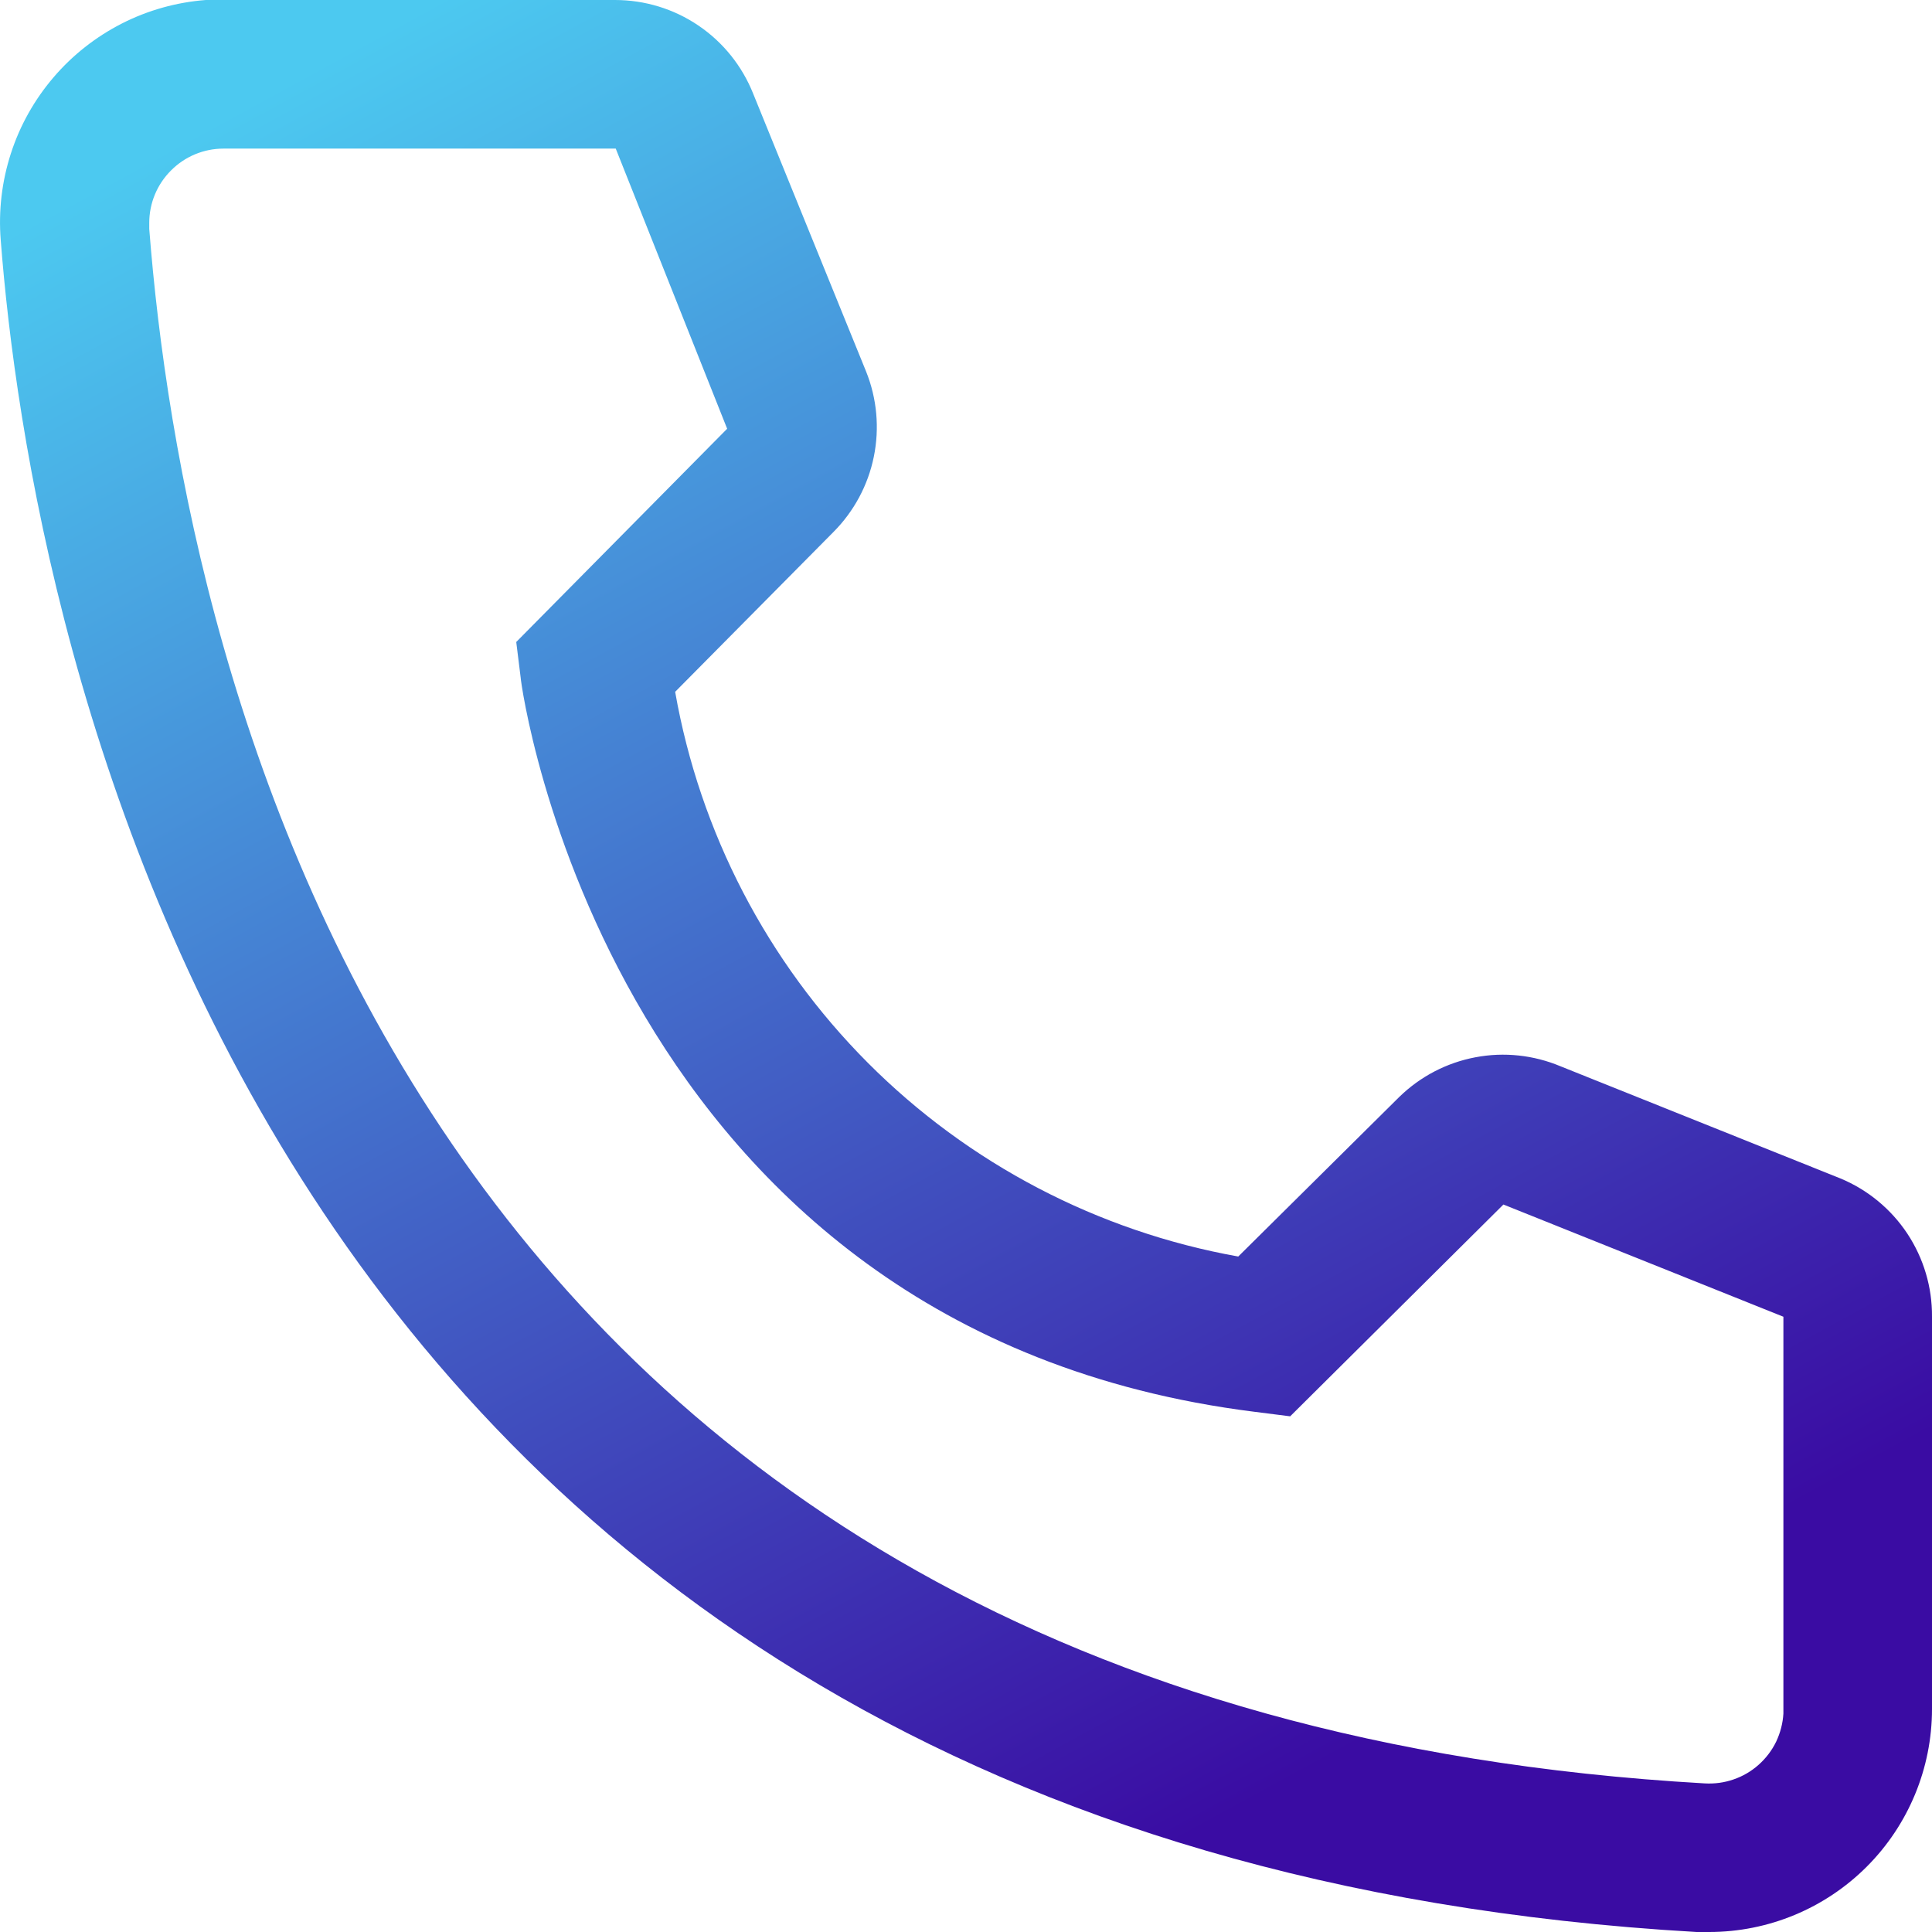
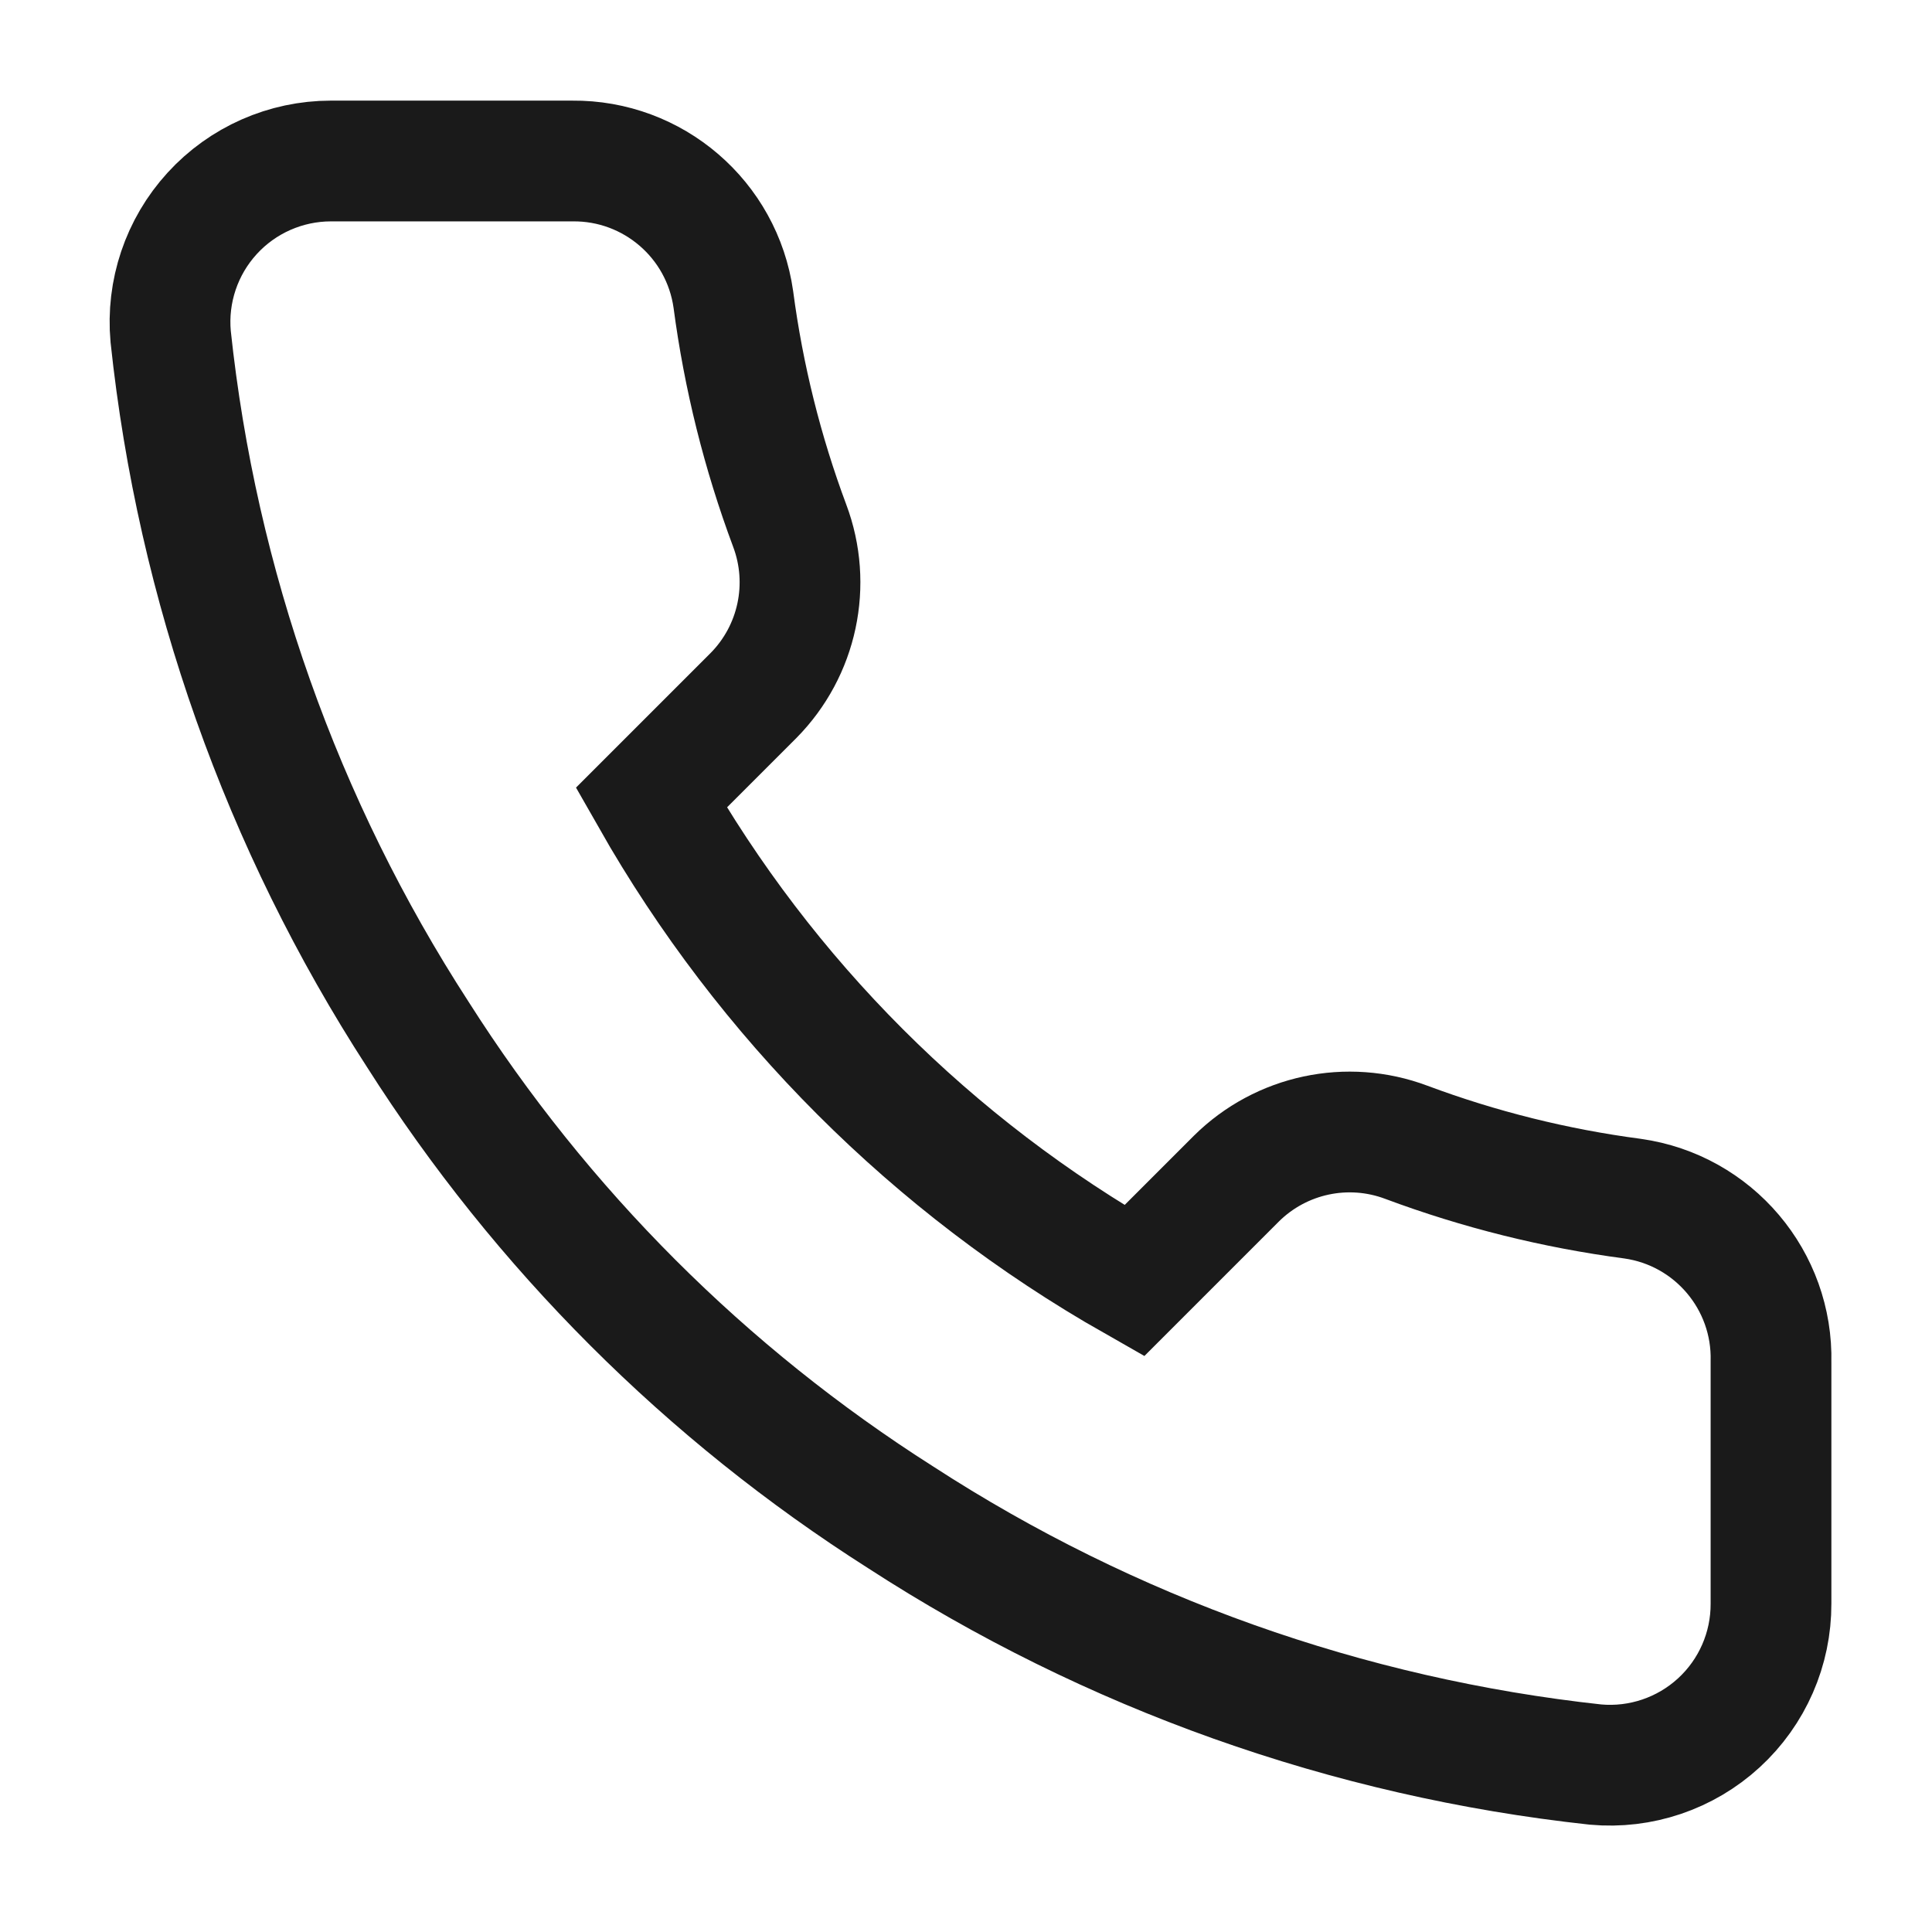
- <svg xmlns="http://www.w3.org/2000/svg" width="24" height="24" viewBox="0 0 24 24" fill="none">
-   <path d="M21.232 24H21.075C2.943 22.957 0.369 7.652 0.009 2.982C-0.02 2.618 0.023 2.253 0.135 1.907C0.247 1.56 0.427 1.239 0.664 0.962C0.9 0.685 1.189 0.458 1.514 0.292C1.838 0.127 2.192 0.028 2.556 8.65468e-07H7.64C8.009 -0 8.371 0.11 8.677 0.318C8.983 0.525 9.219 0.82 9.356 1.163L10.759 4.615C10.894 4.951 10.927 5.319 10.855 5.673C10.783 6.028 10.608 6.353 10.353 6.609L8.387 8.594C8.694 10.339 9.53 11.948 10.781 13.203C12.032 14.457 13.638 15.297 15.382 15.609L17.384 13.625C17.644 13.372 17.972 13.201 18.328 13.134C18.684 13.066 19.052 13.106 19.386 13.246L22.865 14.64C23.203 14.781 23.492 15.02 23.694 15.325C23.896 15.631 24.003 15.99 24 16.357V21.231C24 21.965 23.708 22.67 23.189 23.189C22.67 23.708 21.966 24 21.232 24ZM2.777 1.846C2.532 1.846 2.298 1.943 2.125 2.117C1.951 2.29 1.854 2.524 1.854 2.769V2.843C2.279 8.308 5.001 21.231 21.176 22.154C21.298 22.161 21.419 22.145 21.534 22.105C21.649 22.066 21.755 22.004 21.846 21.923C21.936 21.843 22.011 21.745 22.064 21.636C22.116 21.526 22.147 21.407 22.154 21.286V16.357L18.676 14.963L16.027 17.594L15.585 17.538C7.557 16.532 6.468 8.502 6.468 8.418L6.413 7.975L9.033 5.326L7.649 1.846H2.777Z" fill="url(#paint0_linear_431_412)" />
-   <defs>
-     <linearGradient id="paint0_linear_431_412" x1="20.184" y1="19.855" x2="8.447" y2="-1.638" gradientUnits="userSpaceOnUse">
-       <stop stop-color="#3A0CA3" />
-       <stop offset="1" stop-color="#4CC9F0" />
-     </linearGradient>
-   </defs>
+ <svg xmlns="http://www.w3.org/2000/svg" viewBox="0 0 24 24" fill="none" stroke="#1a1a1a" stroke-width="1.5">
+   <path d="M22 16.92v3a2 2 0 01-2.18 2 19.79 19.79 0 01-8.63-3.07 19.5 19.5 0 01-6-6 19.79 19.79 0 01-3.07-8.67A2 2 0 014.11 2h3a2 2 0 012 1.72 12.84 12.84 0 00.7 2.81 2 2 0 01-.45 2.11L8.09 9.91a16 16 0 006 6l1.27-1.27a2 2 0 012.11-.45 12.84 12.84 0 002.81.7A2 2 0 0122 16.92z" />
</svg>
